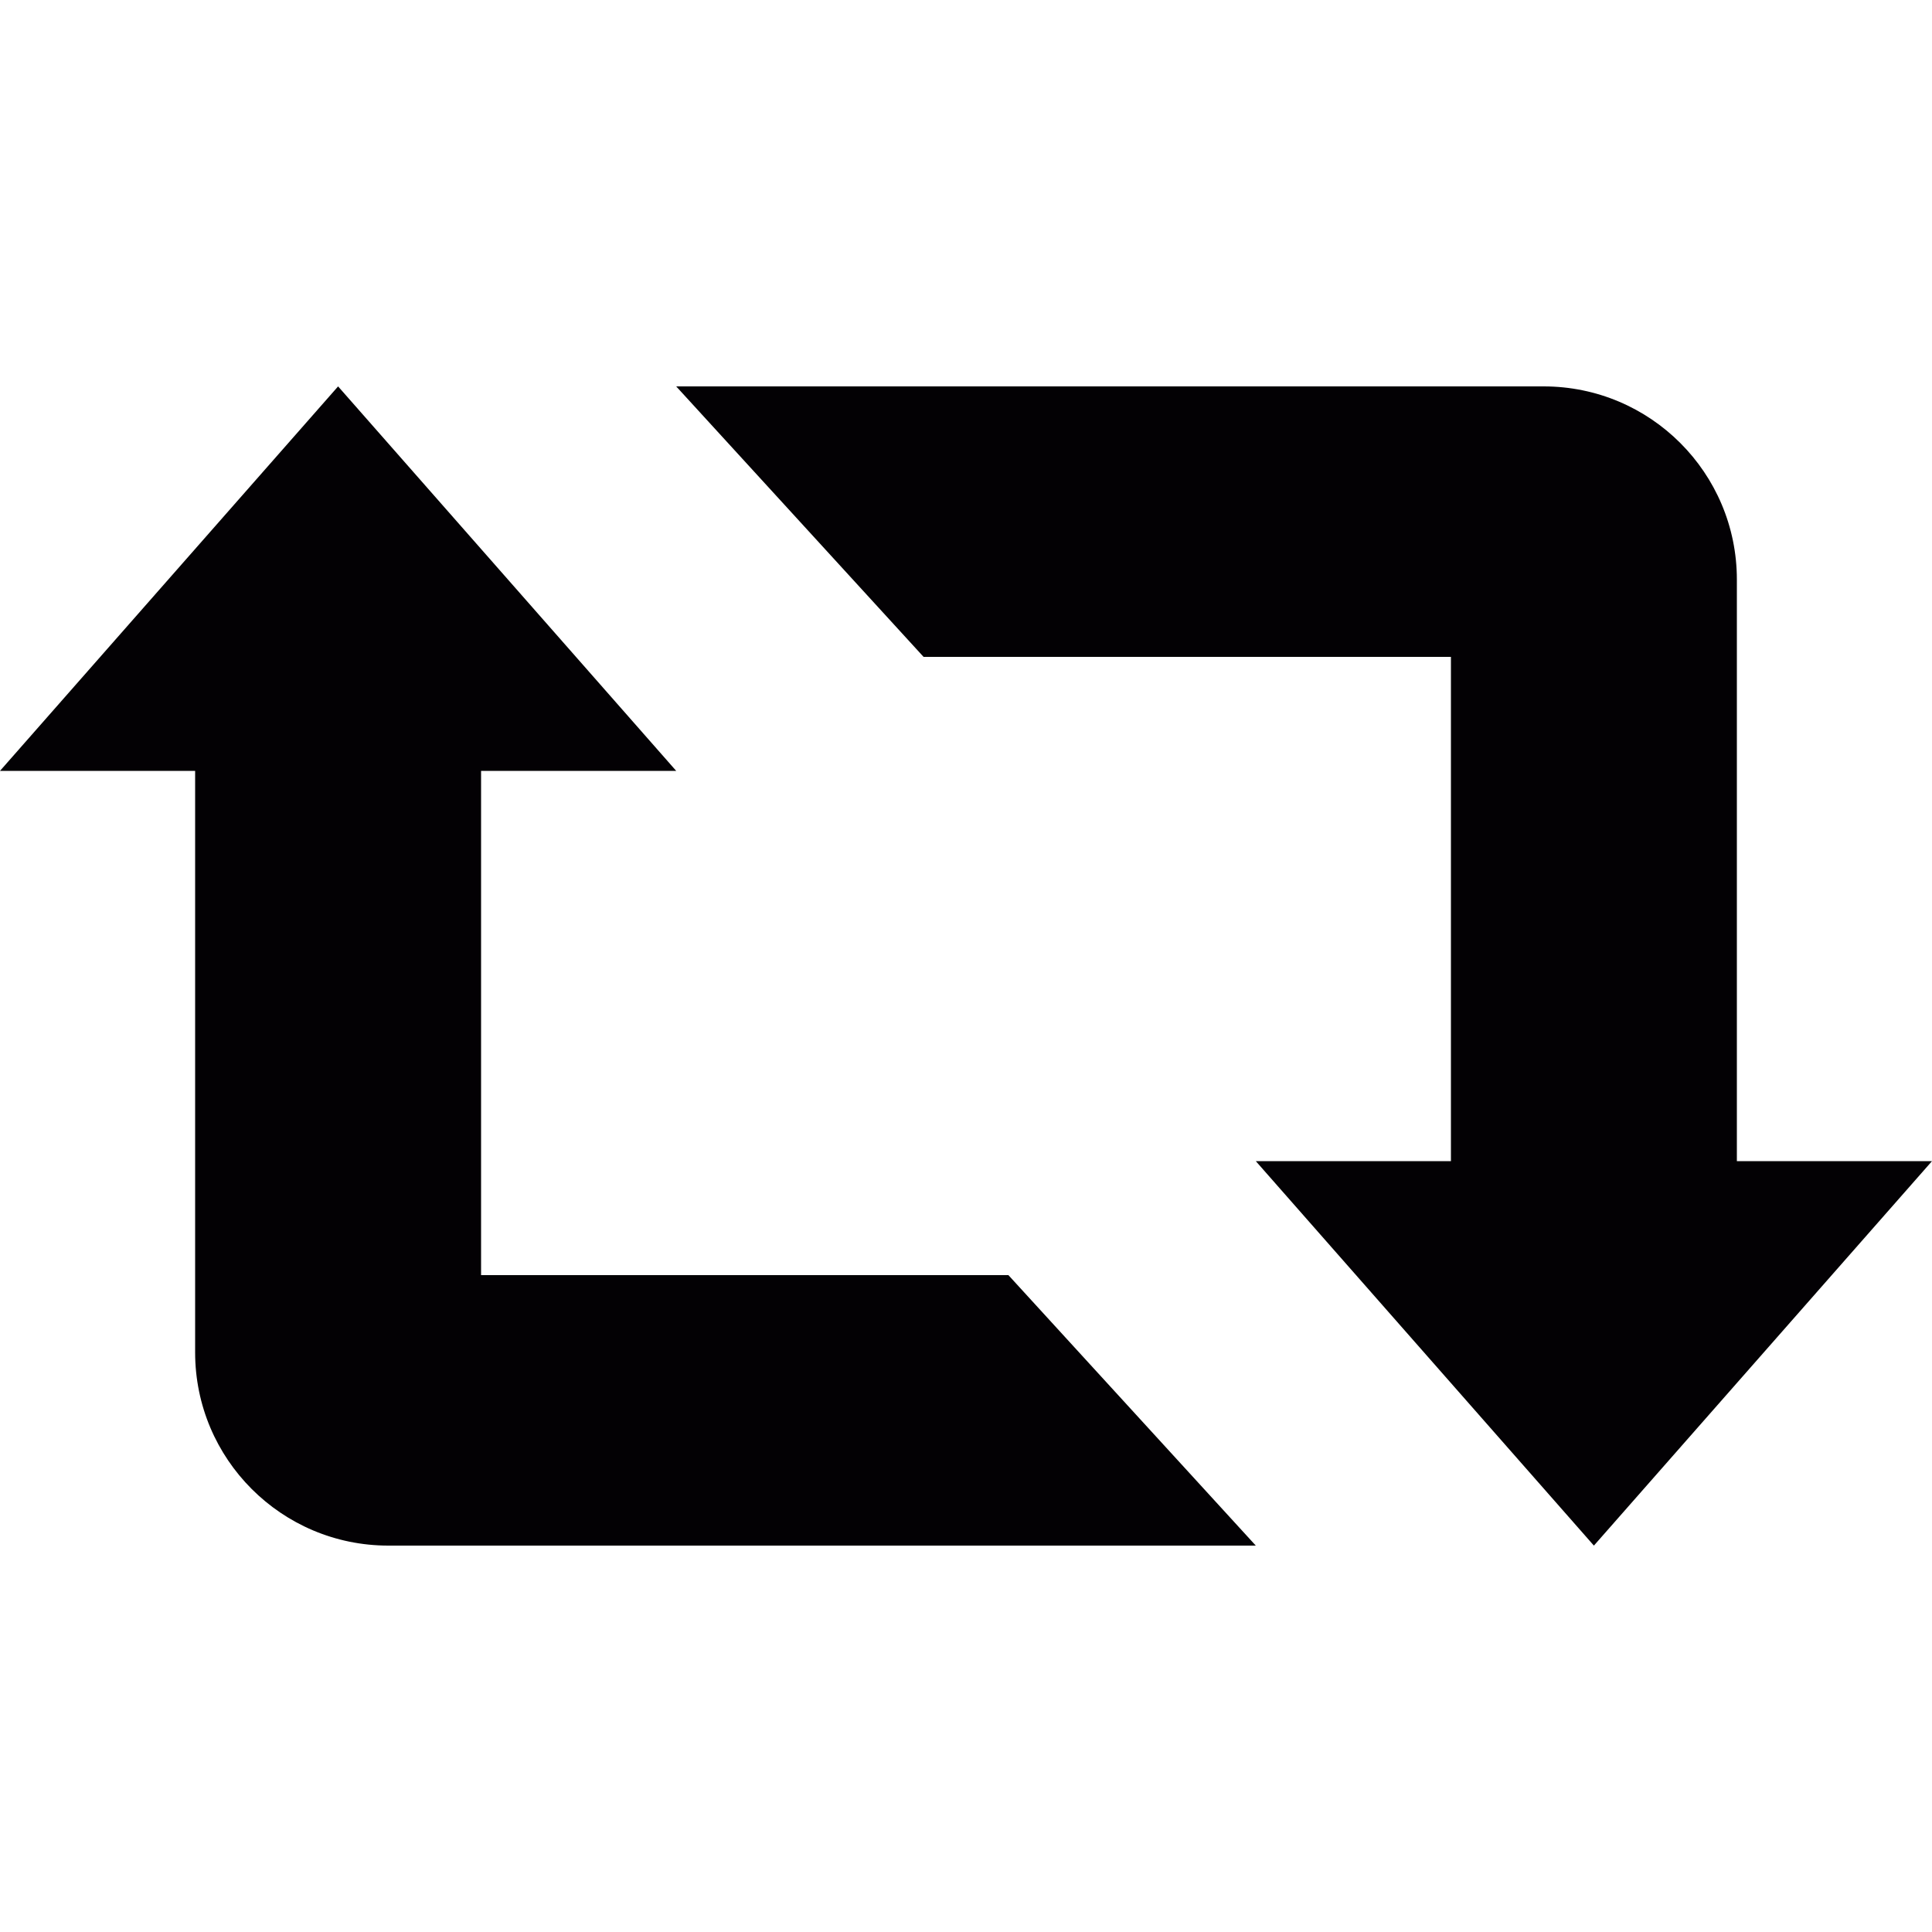
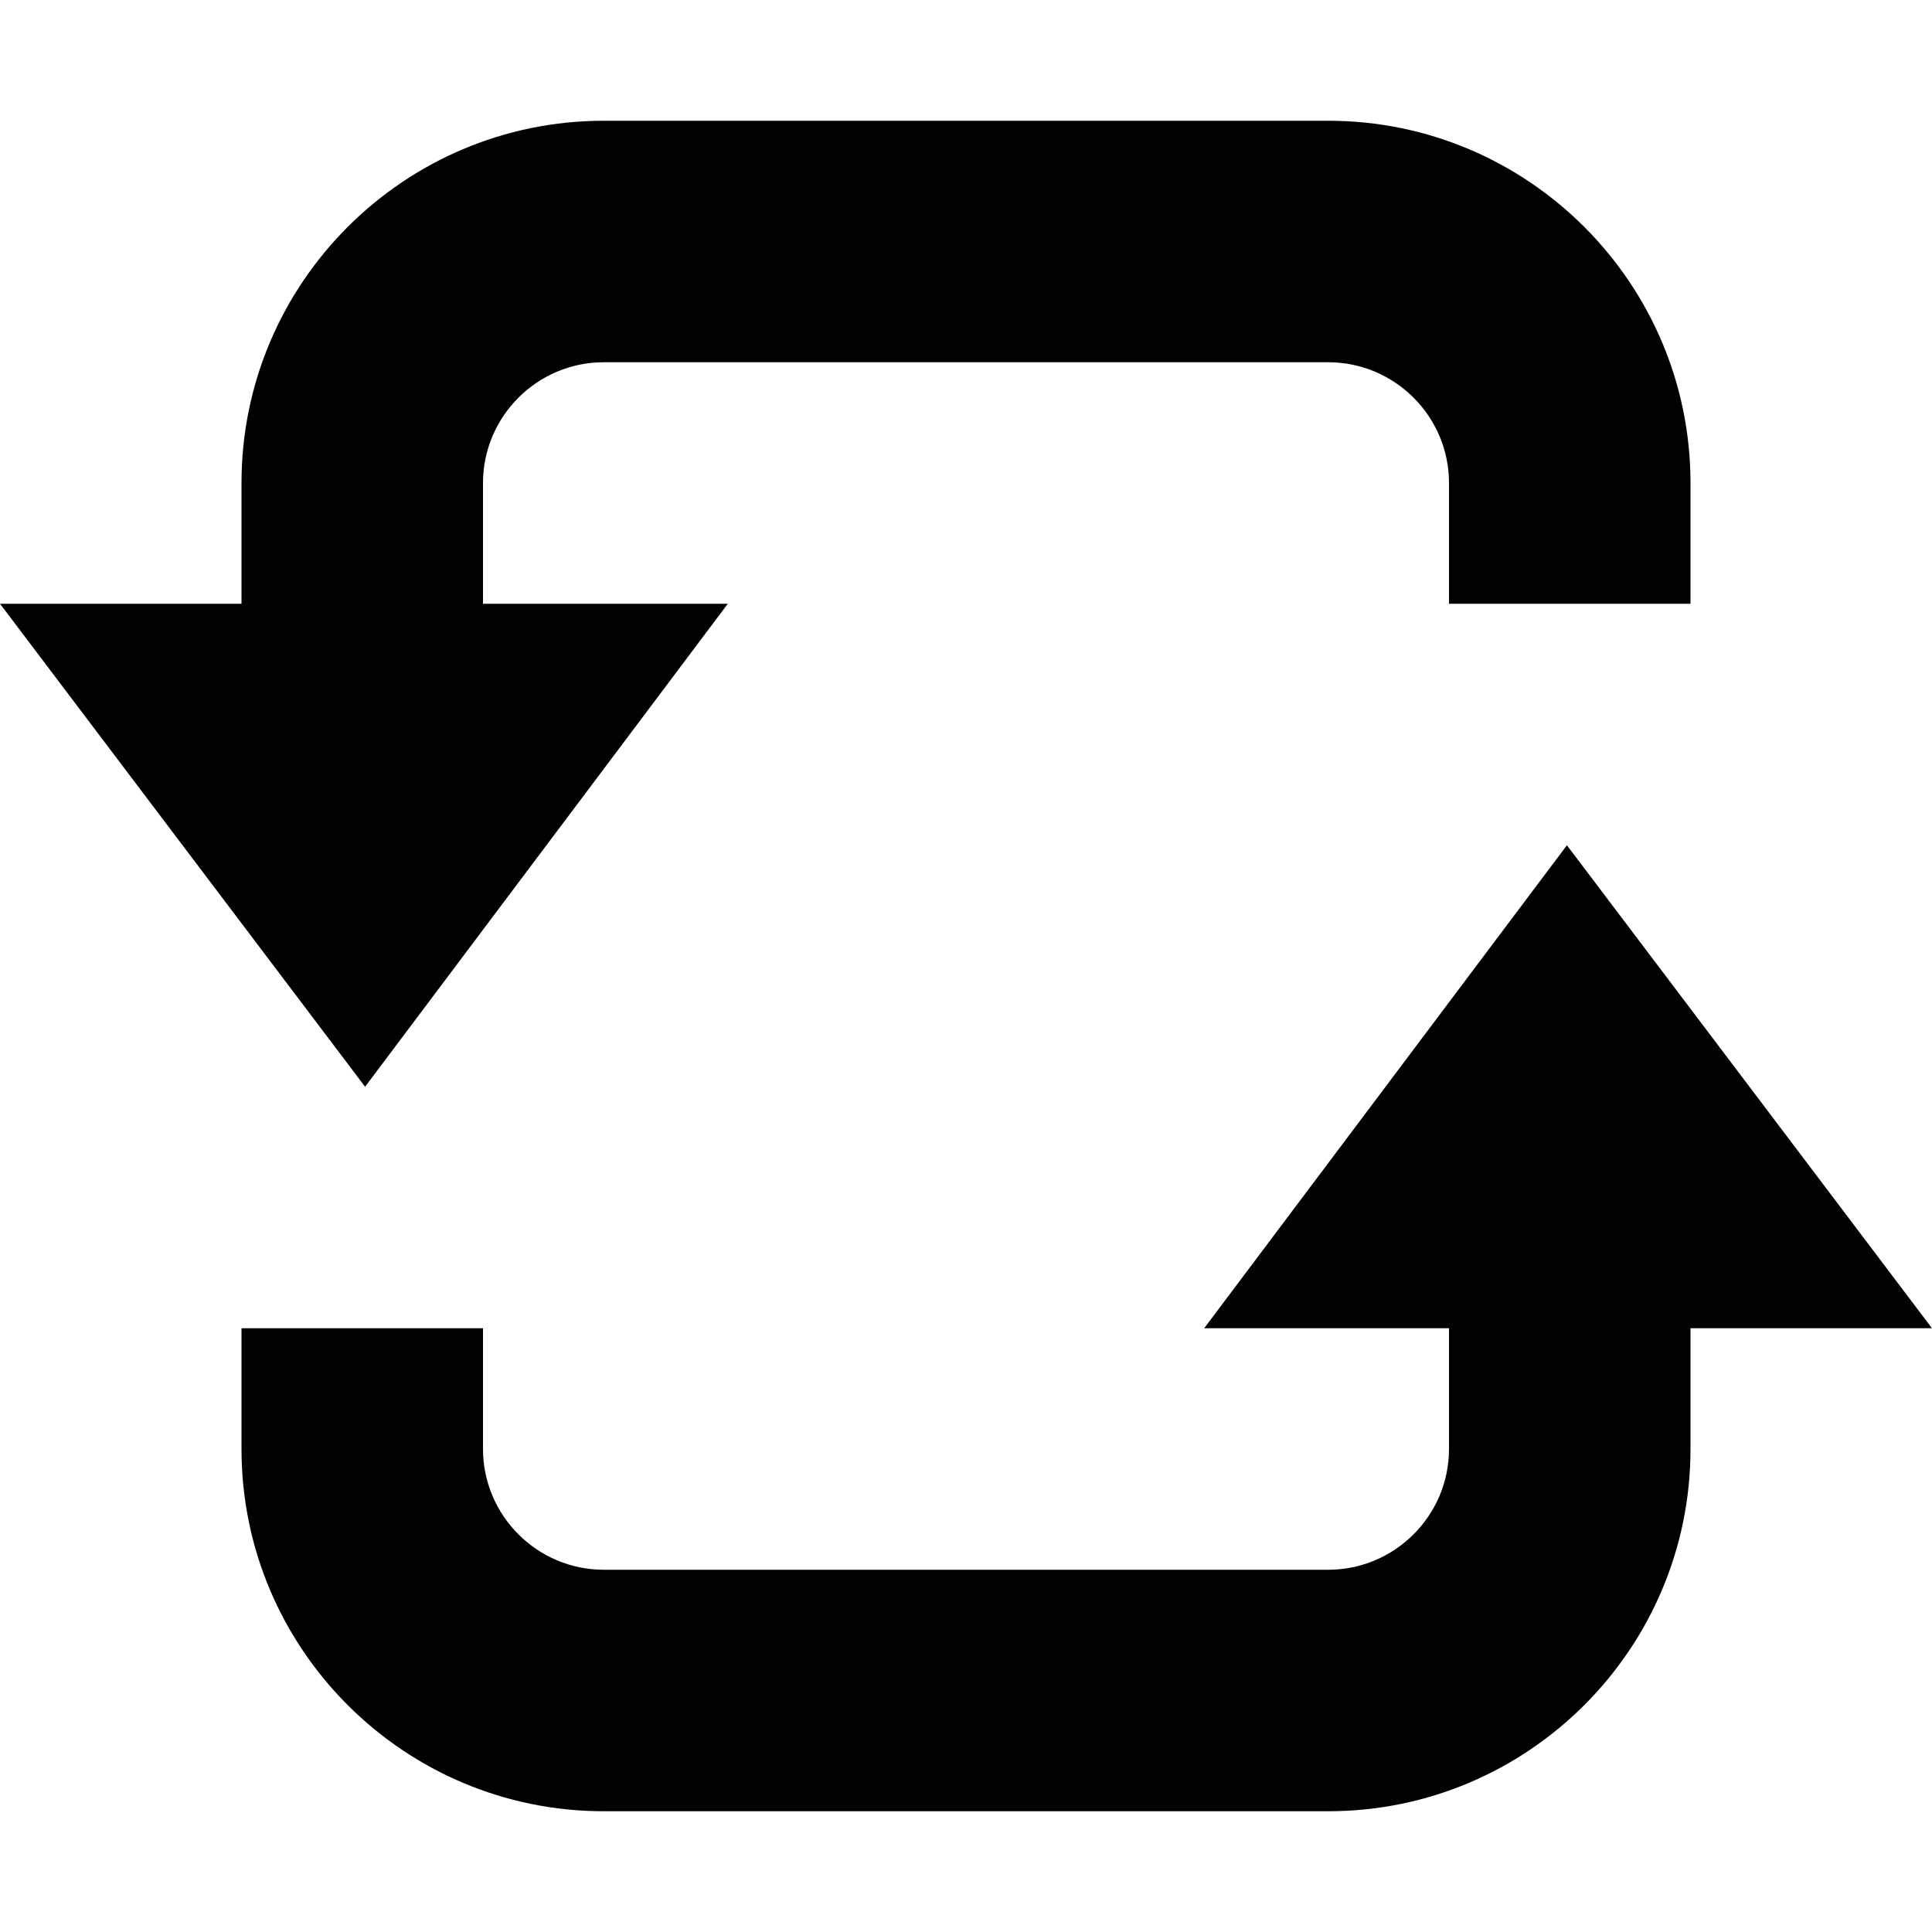
- <svg xmlns="http://www.w3.org/2000/svg" viewBox="0 0 100 100">
-   <path d="M24.9 66V39.9H35L17.5 20 0 39.9h10.1V70c0 5.523 4.476 10 10 10H65L52.195 66H24.9zm65-5.9V30c0-5.523-4.477-10-10-10H35l12.804 14H75.1v26.1H65L82.5 80 100 60.1H89.9z" fill="#030104" />
+ <svg xmlns="http://www.w3.org/2000/svg" width="15px" height="15px" viewBox="0 0 32 32">
+   <g fill="#030104">
+     <path d="M19.945 22l6.008-8L32 22h-4v2c0 3.31-2.69 6-6 6H10c-3.31 0-6-2.69-6-6v-2h4v2c0 1.102.898 2 2 2h12c1.102 0 2-.898 2-2v-2h-4.055zM12.055 10l-6.008 8L0 10h4V8c0-3.31 2.69-6 6-6h12c3.31 0 6 2.69 6 6v2h-4V8c0-1.102-.898-2-2-2H10c-1.102 0-2 .898-2 2v2h4.055z" />
+   </g>
</svg>
